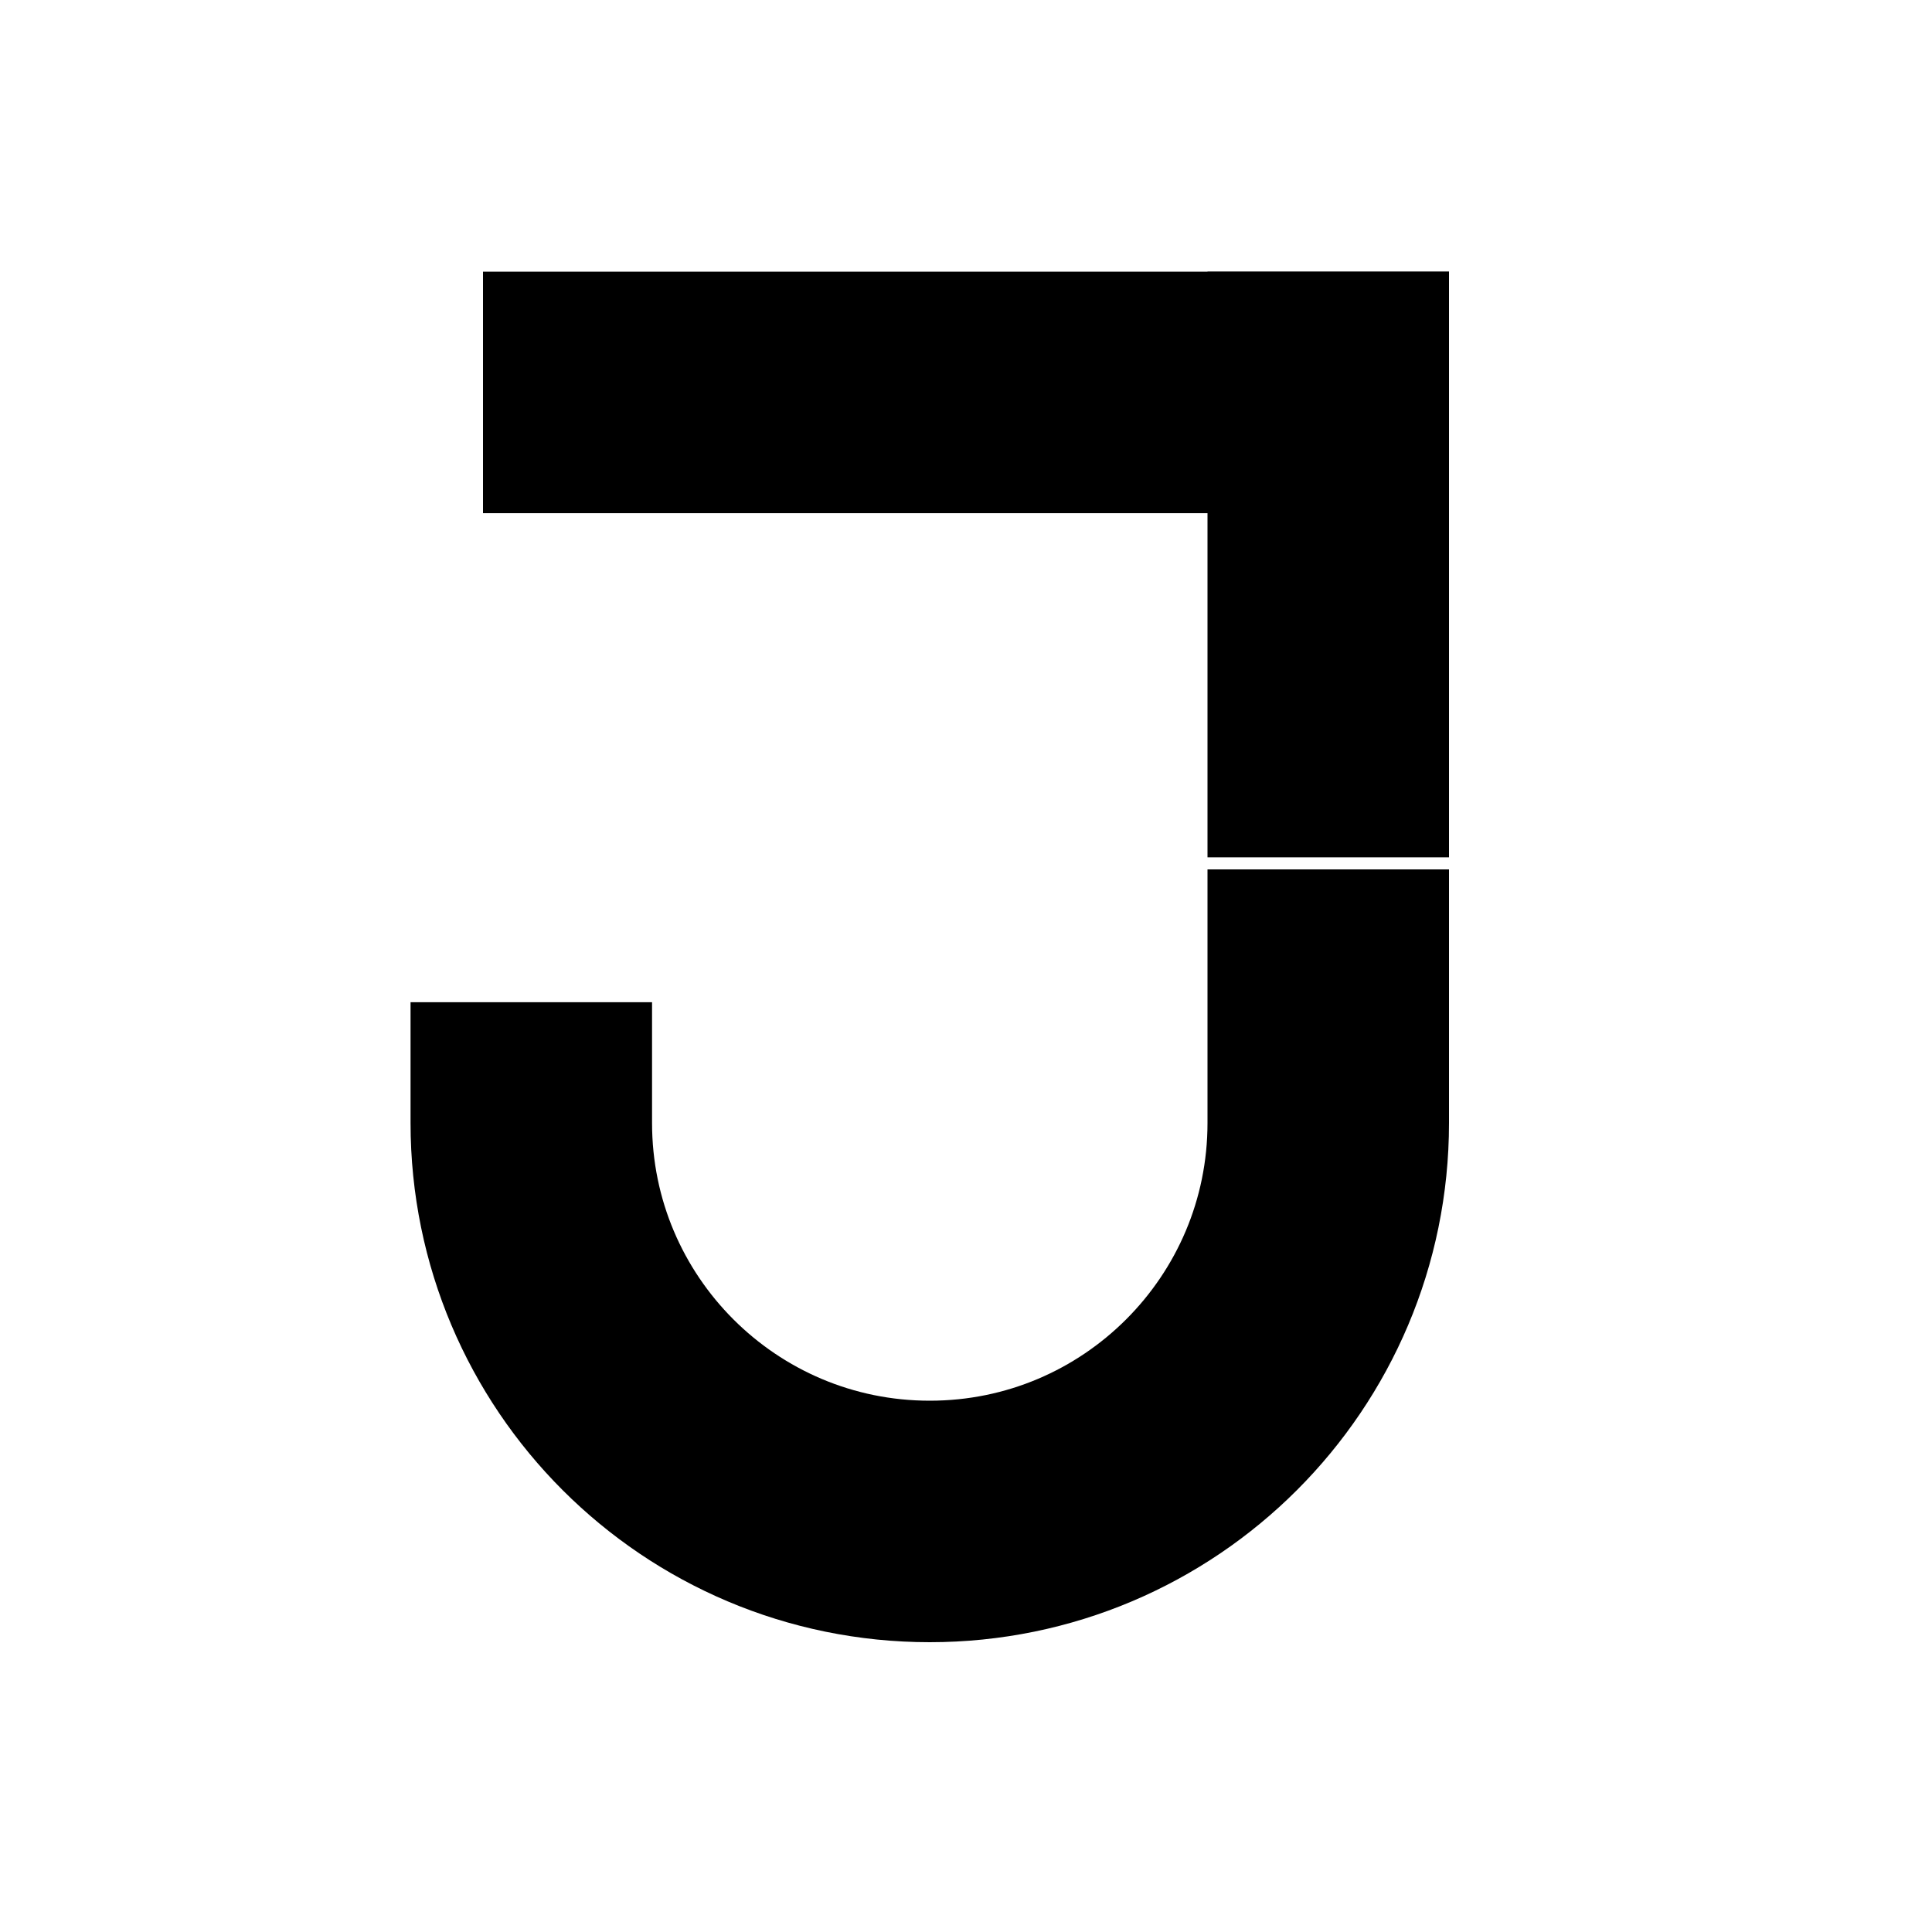
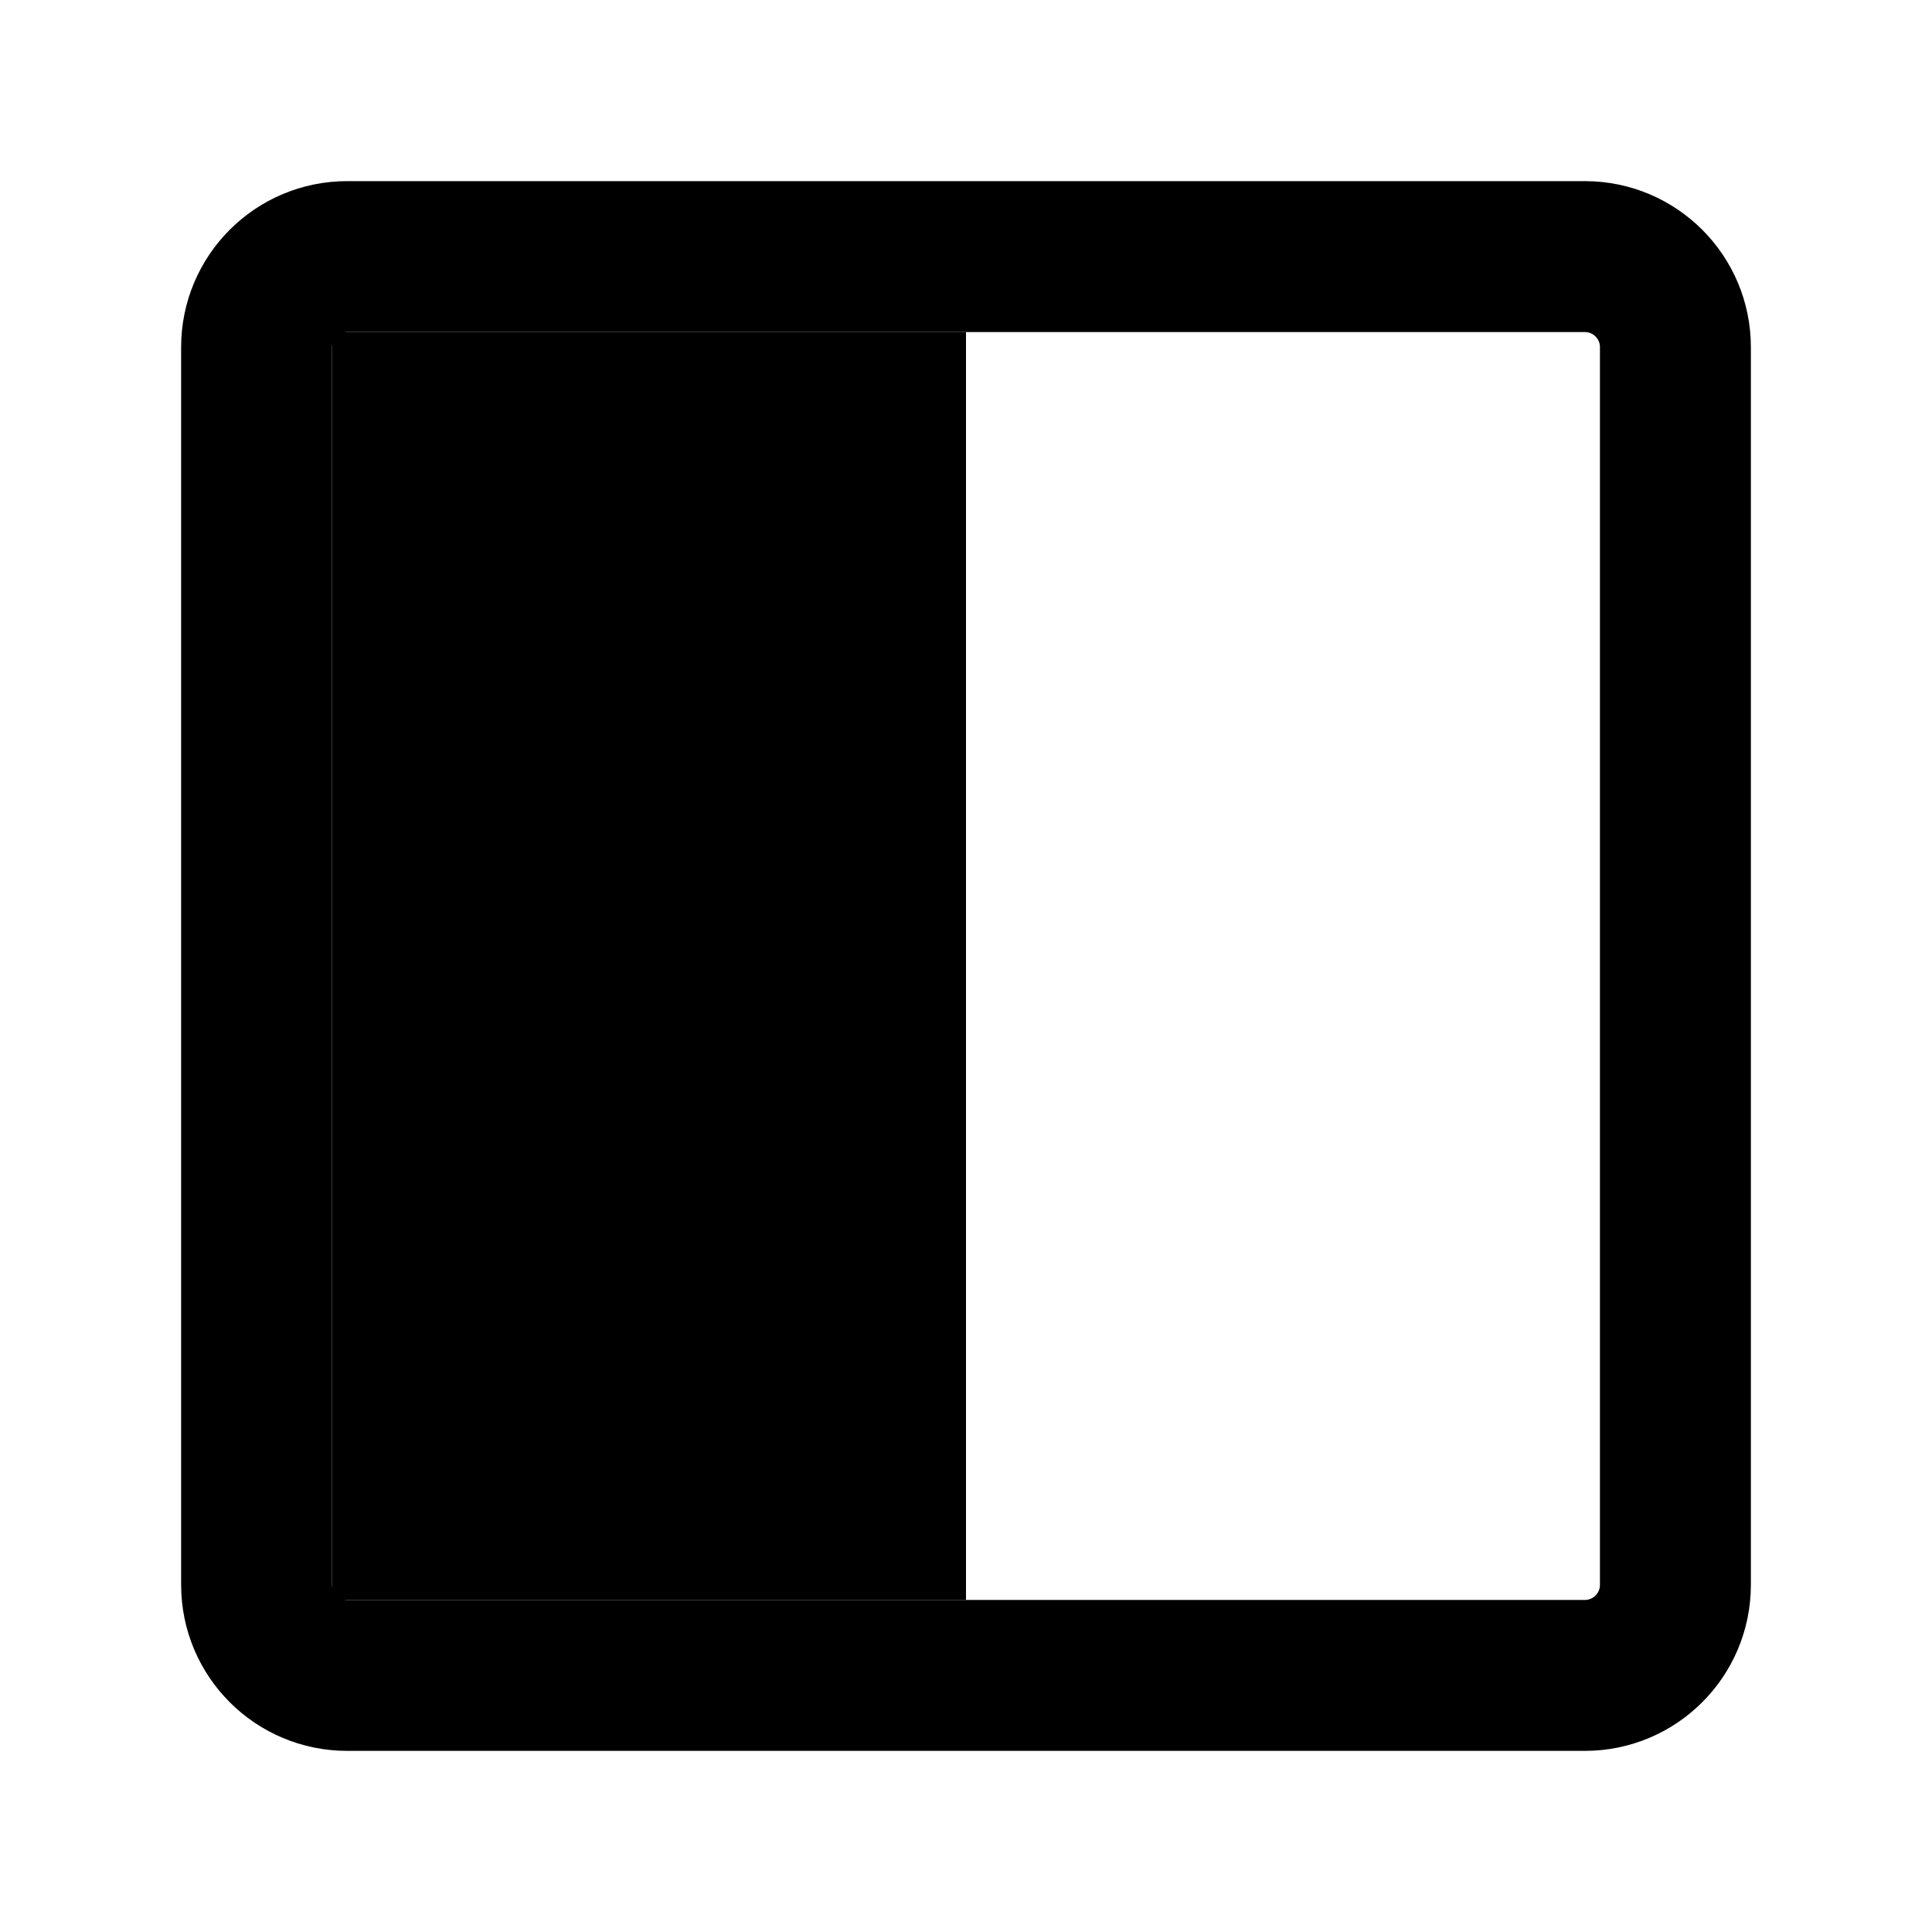
- <svg xmlns="http://www.w3.org/2000/svg" viewBox="0 0 32 32" aria-hidden="true" focusable="false">
-   <g fill="none" stroke="currentColor" stroke-width="4" stroke-linecap="square" stroke-linejoin="miter">
-     <path d="M10 6.5H22" />
-     <path d="M22 6.5V12.2" />
-     <path d="M22 16.4V18.6A6.6 6.6 0 0 1 8.8 18.6" />
-   </g>
+ <svg xmlns="http://www.w3.org/2000/svg" viewBox="0 0 32 32" fill="none" aria-hidden="true">
+   <rect x="4.25" y="4.25" width="23.5" height="23.5" rx="1.5" stroke="currentColor" stroke-width="2.5" />
+   <path d="M5.5 5.5H16v21H5.5z" fill="currentColor" />
</svg>
